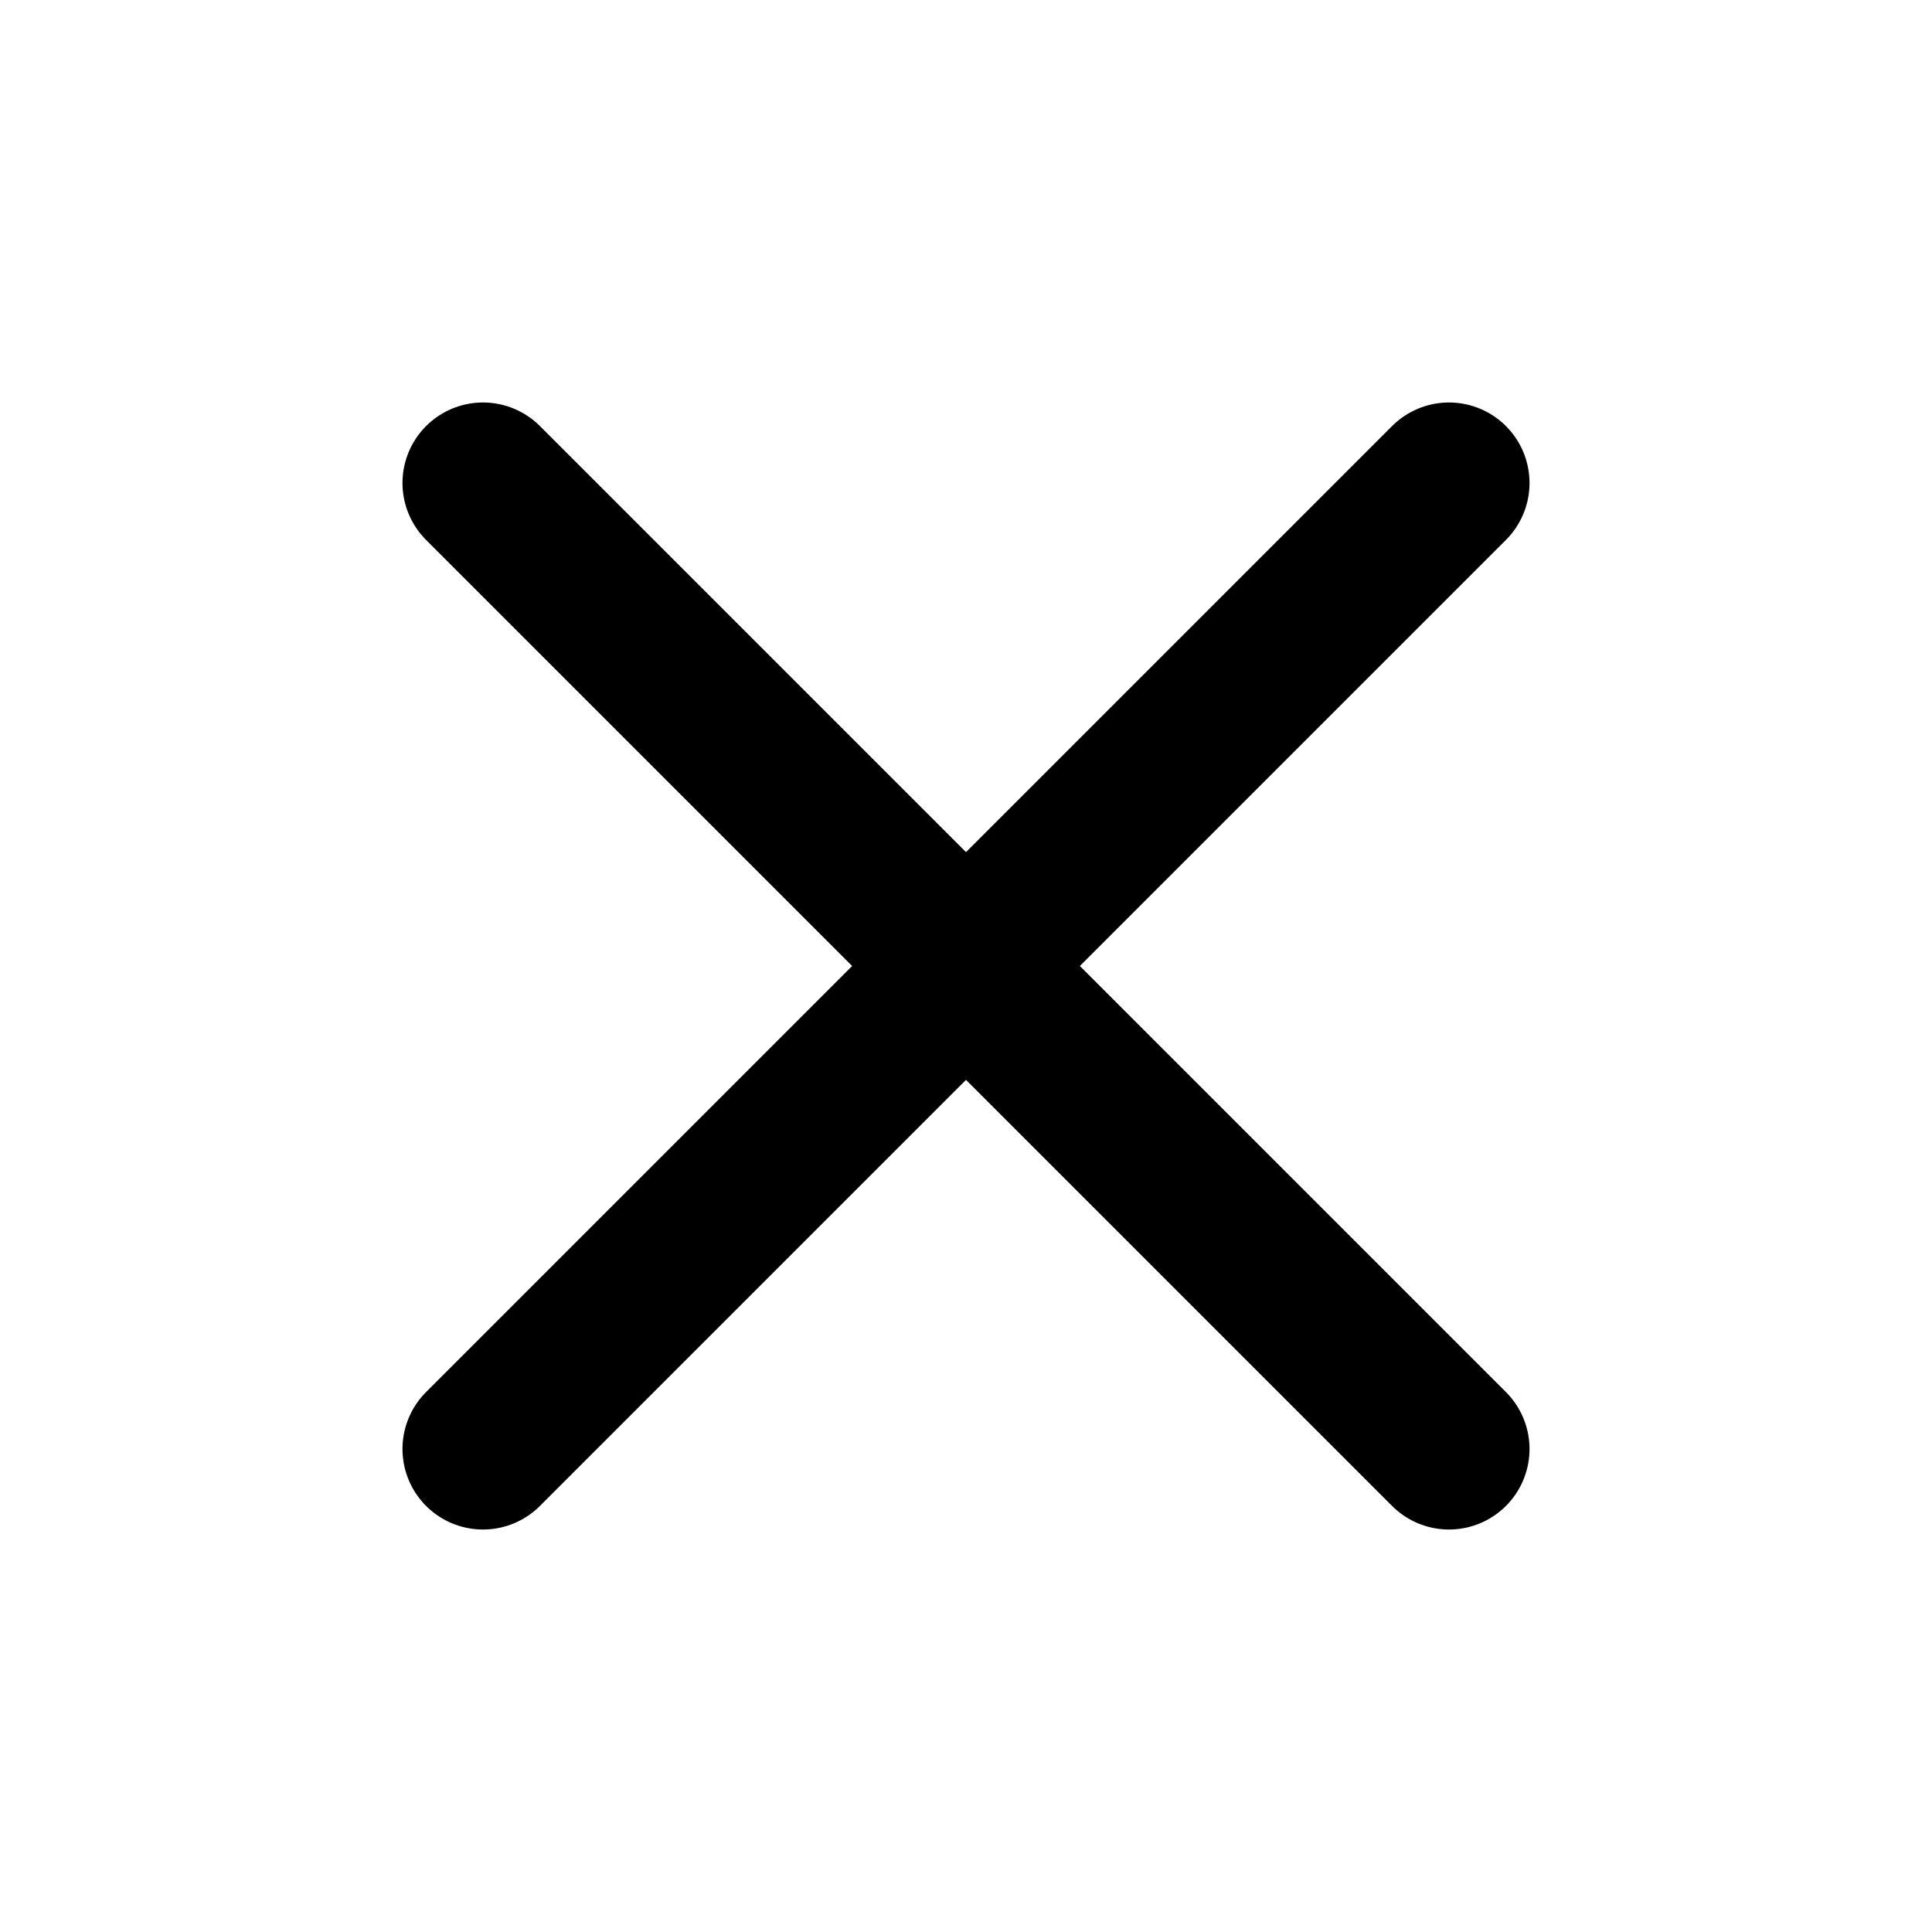
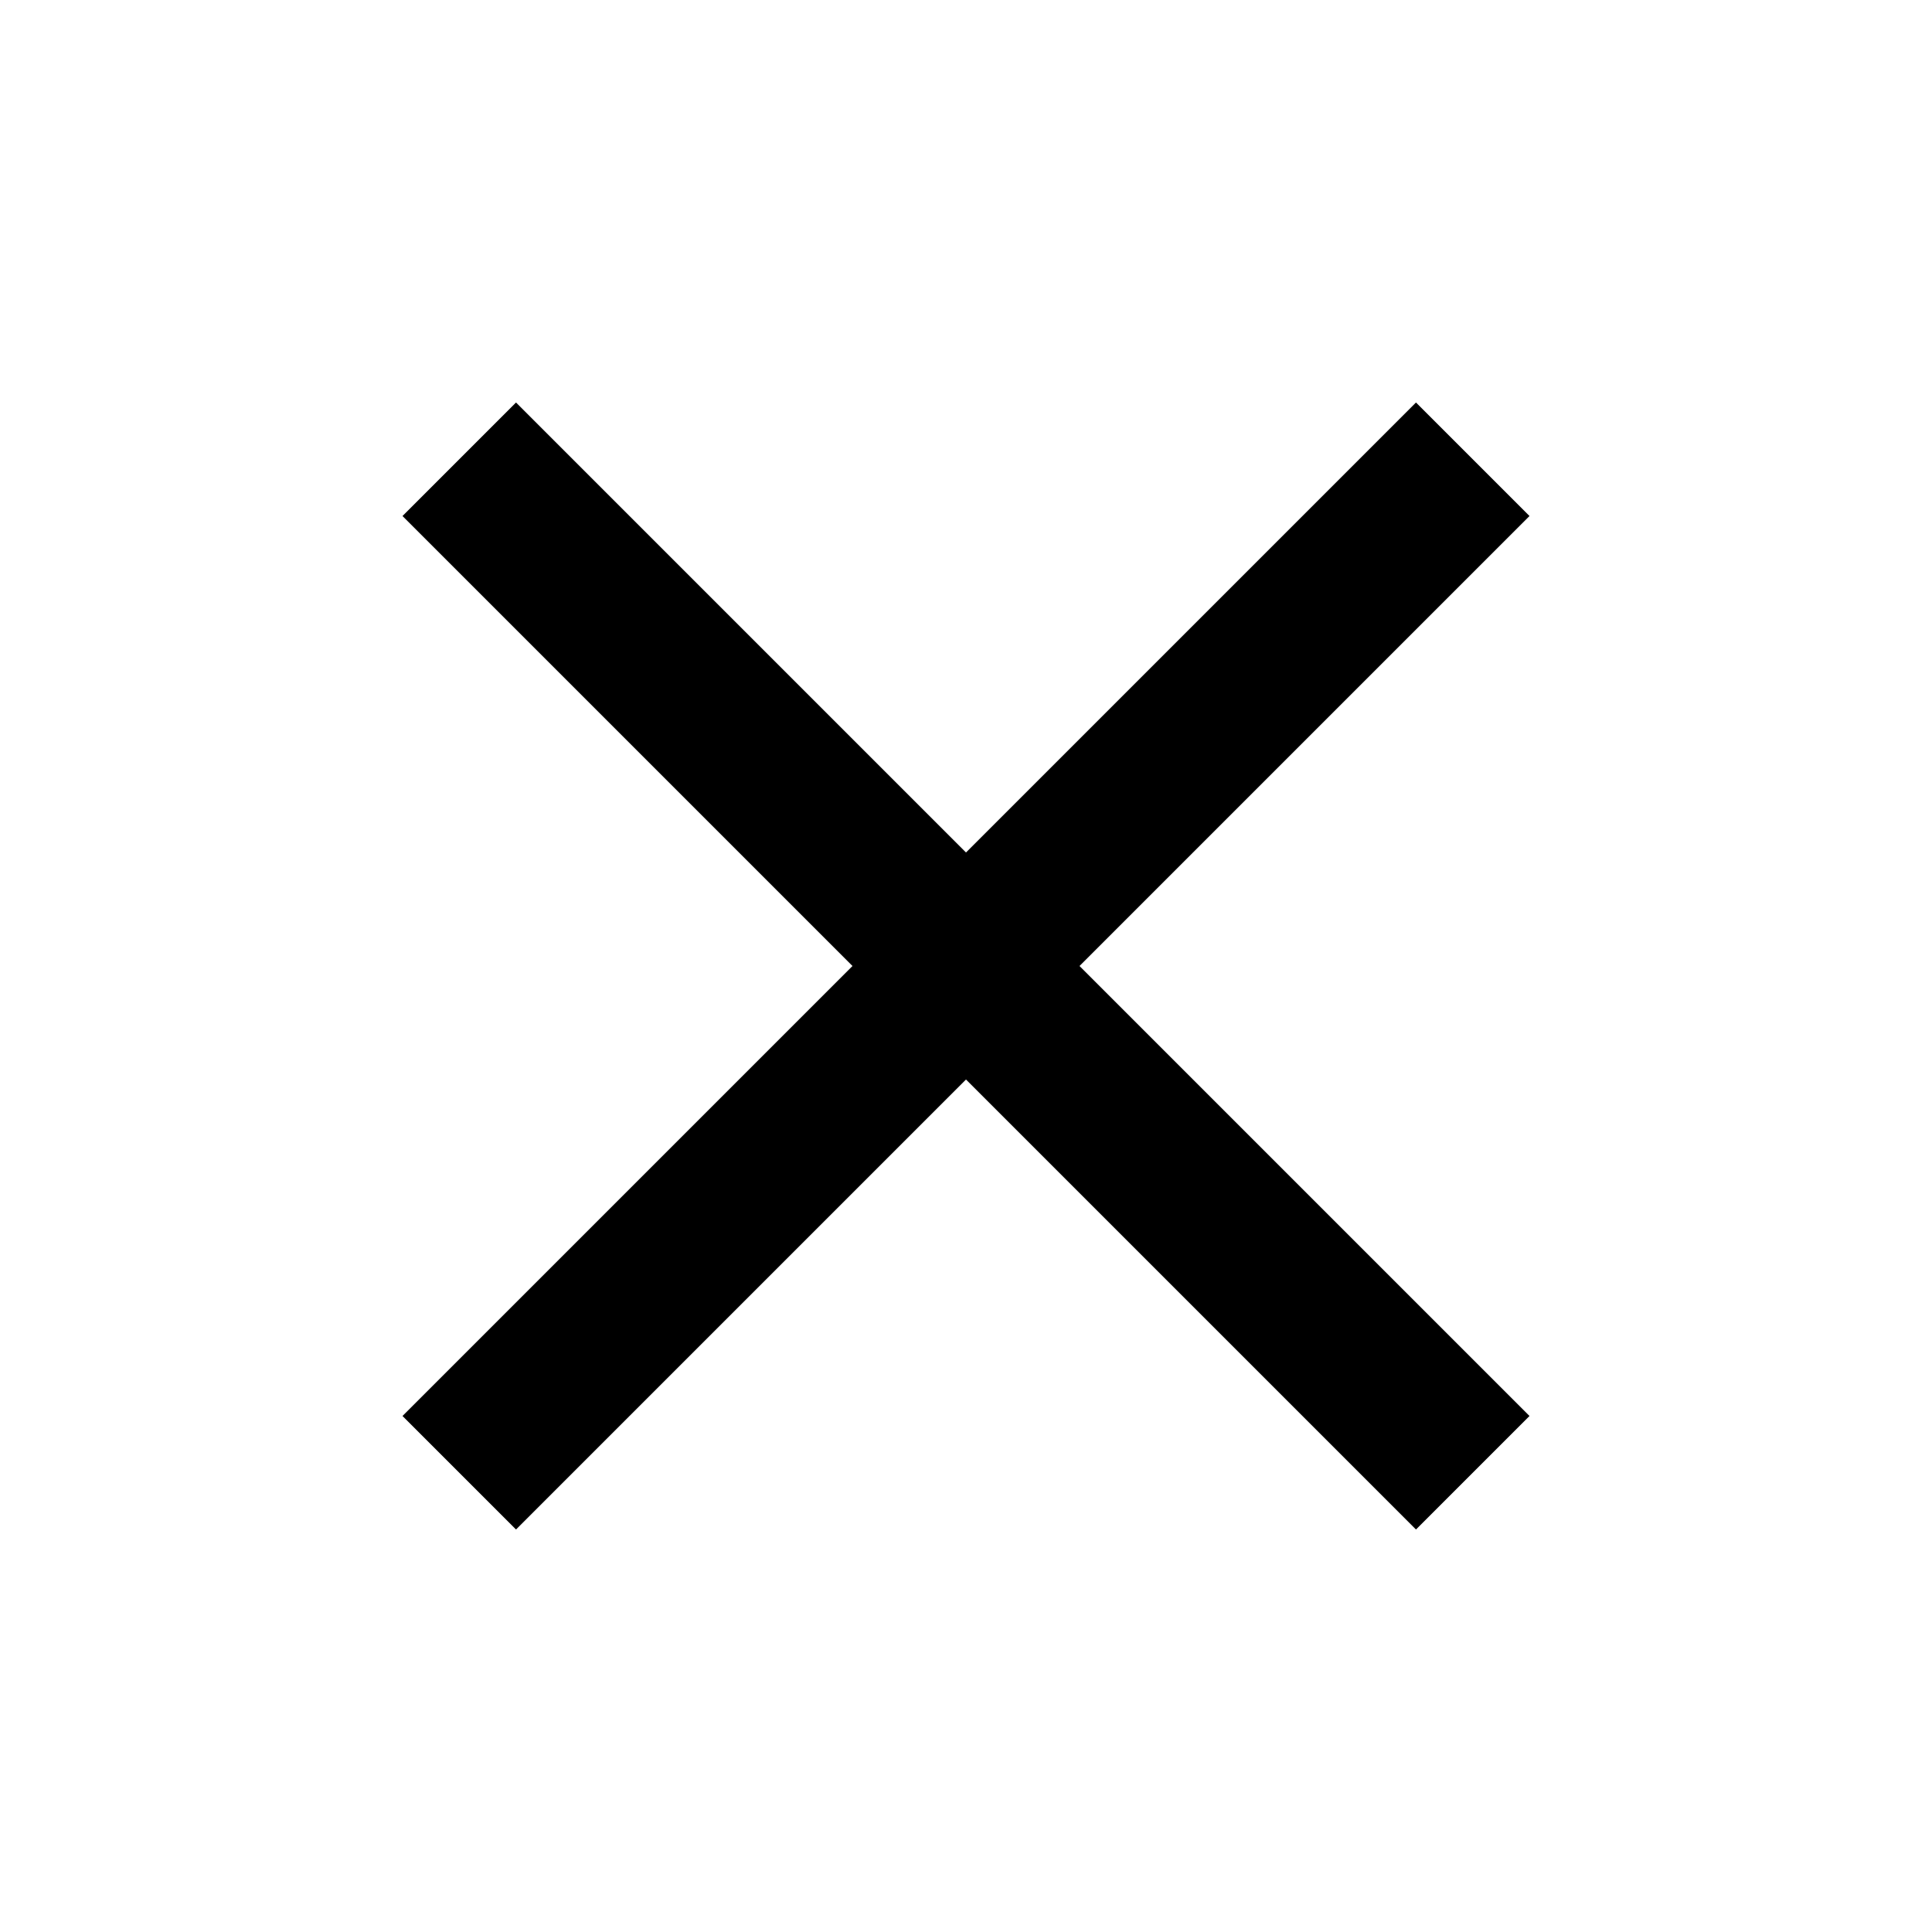
- <svg xmlns="http://www.w3.org/2000/svg" width="20" height="20" viewBox="0 0 20 20" fill="none">
-   <path d="M15 5L5 15M5 5L15 15" stroke="black" stroke-width="1.667" stroke-linecap="round" stroke-linejoin="round" />
+ <svg xmlns="http://www.w3.org/2000/svg" width="24" height="24" viewBox="0 0 24 24" fill="none">
+   <path d="M19 6.41L17.59 5L12 10.59L6.41 5L5 6.41L10.59 12L5 17.59L6.41 19L12 13.41L17.59 19L19 17.59L13.41 12L19 6.41Z" fill="black" />
</svg>
